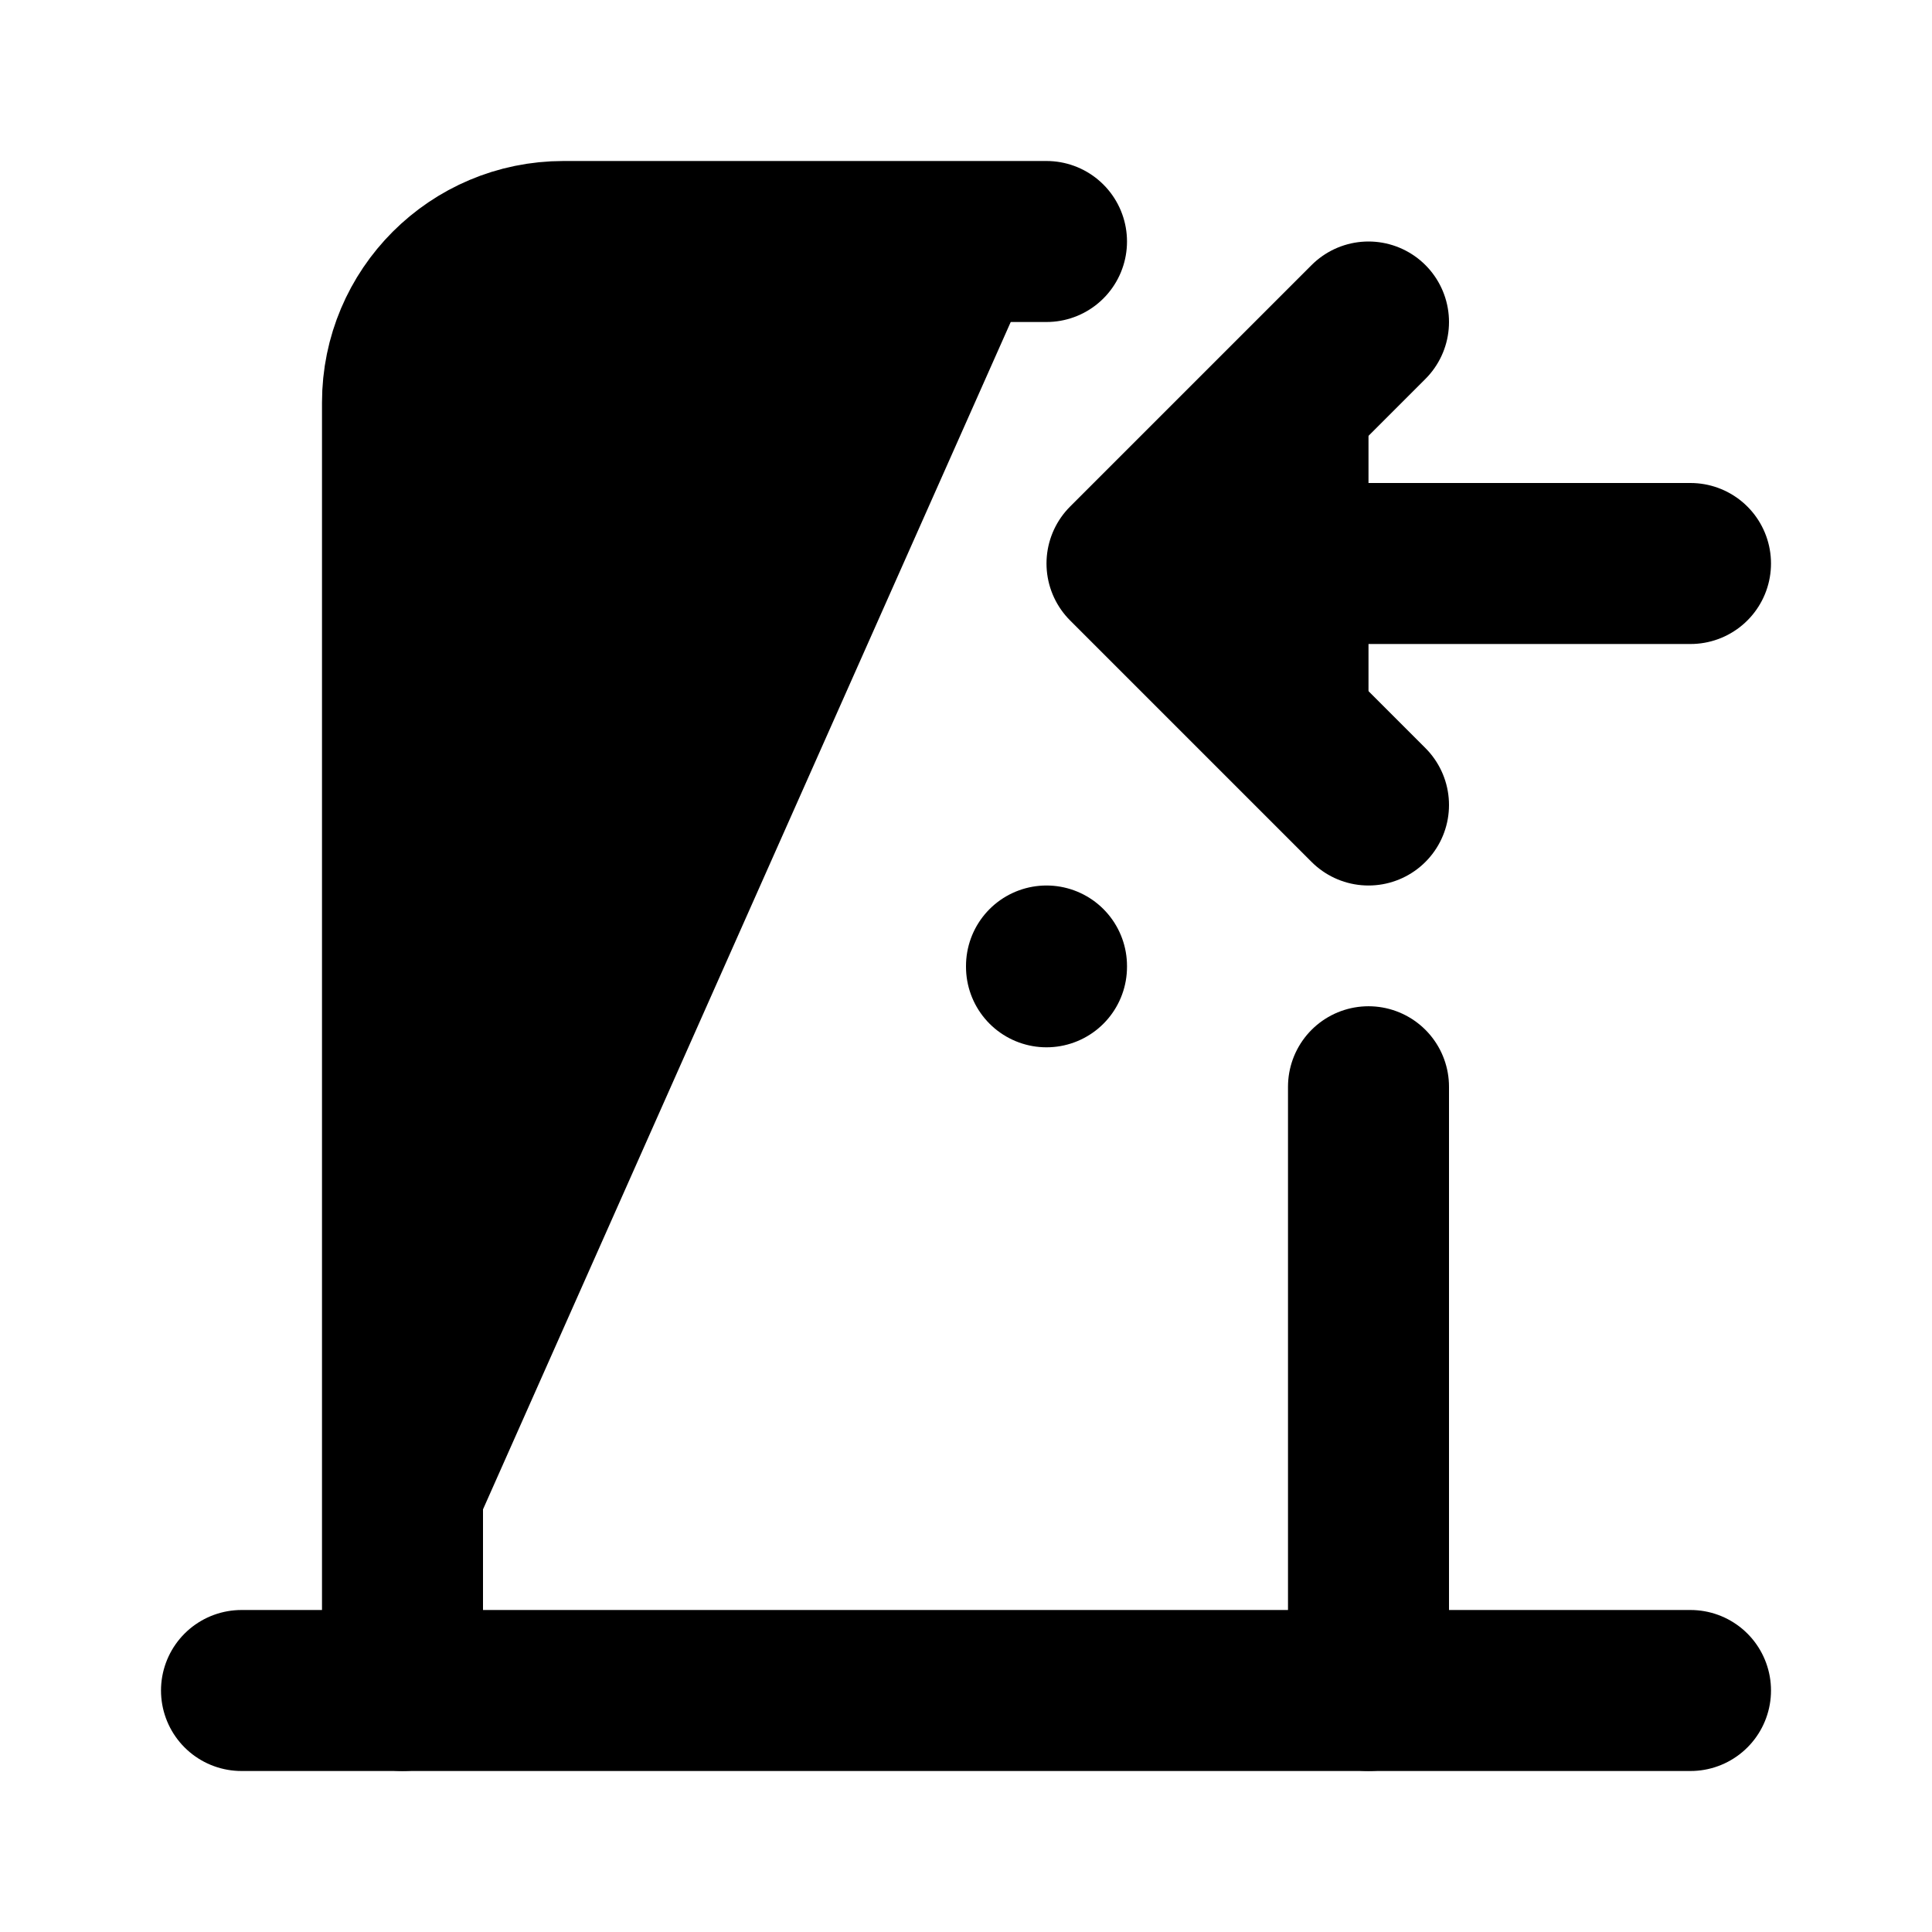
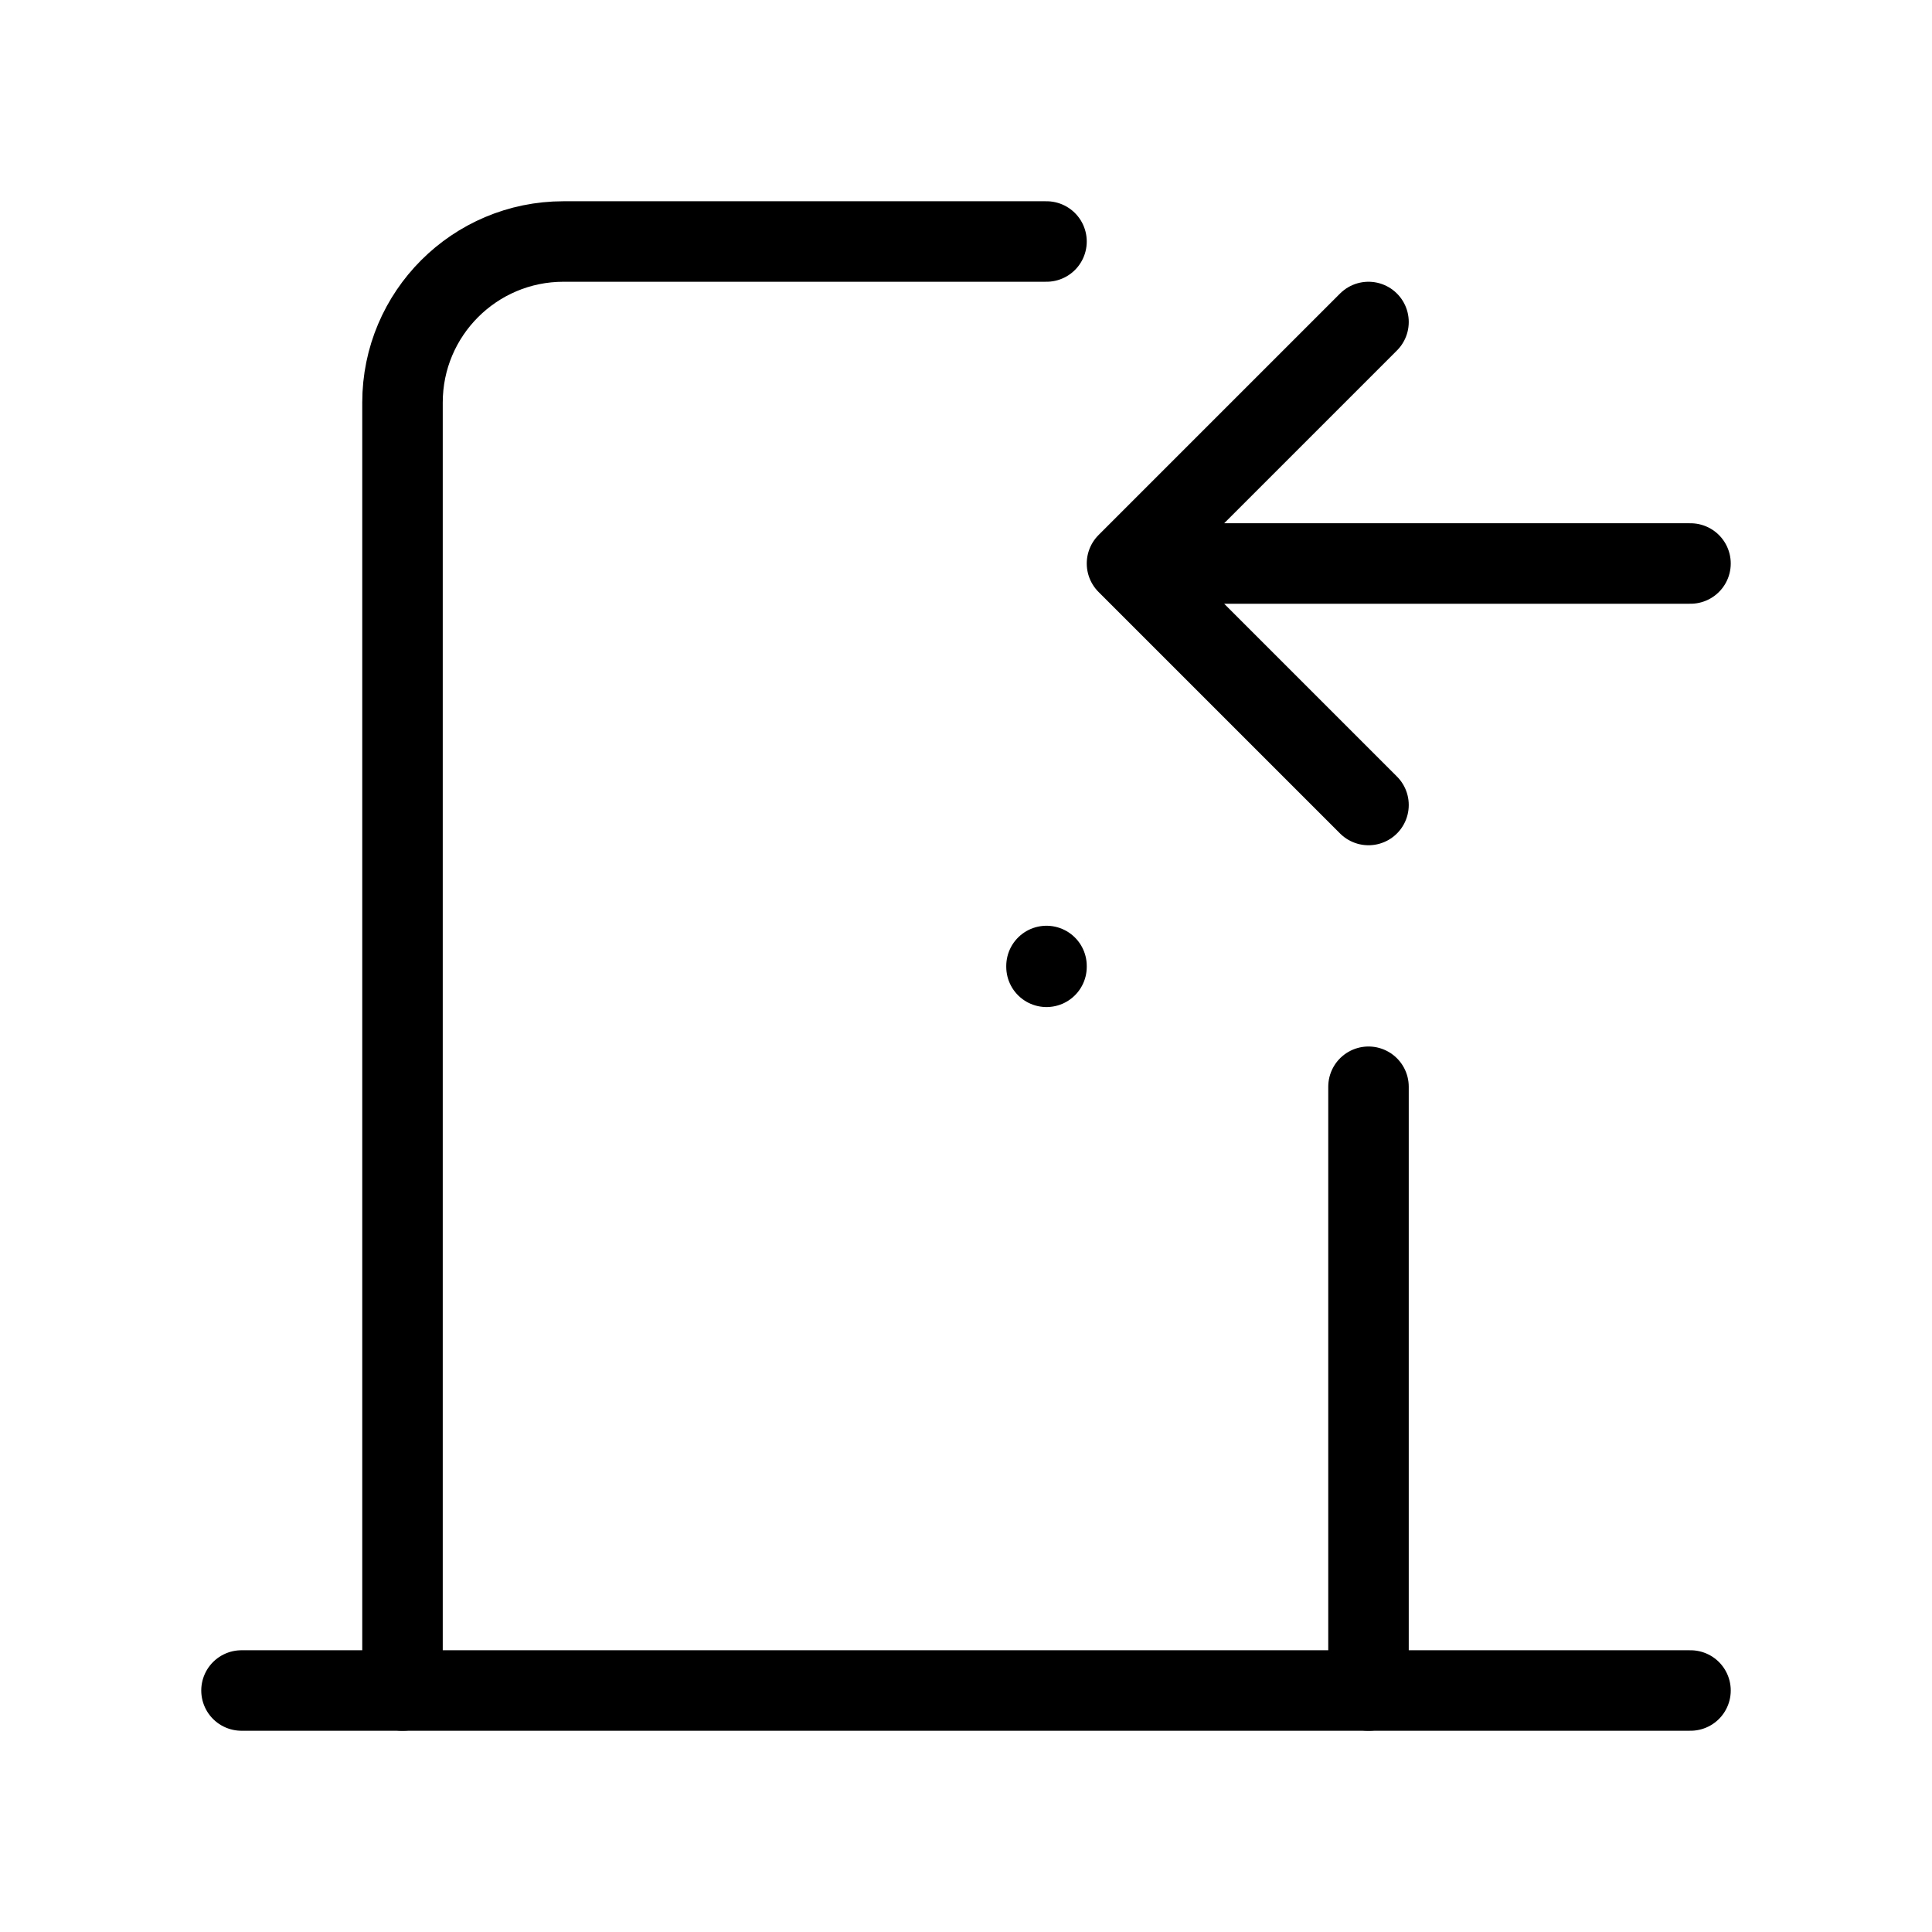
- <svg xmlns="http://www.w3.org/2000/svg" id="img" class="icon icon-tabler icon-tabler-door-enter" width="100%" height="100%" viewBox="0 0 24 24" stroke-width="2" stroke="currentColor" fill="currentColor" stroke-linecap="round" stroke-linejoin="round">
+ <svg xmlns="http://www.w3.org/2000/svg" id="img" class="icon icon-tabler icon-tabler-door-enter" width="100%" height="100%" viewBox="0 0 24 24" stroke-width="1" stroke="currentColor" fill="none" stroke-linecap="round" stroke-linejoin="round">
  <path stroke="none" d="M0 0h24v24H0z" fill="none" />
  <path d="M13 12v.01" />
  <path d="M3 21h18" />
  <path d="M5 21v-16a2 2 0 0 1 2 -2h6m4 10.5v7.5" />
  <path d="M21 7h-7m3 -3l-3 3l3 3" />
</svg>
